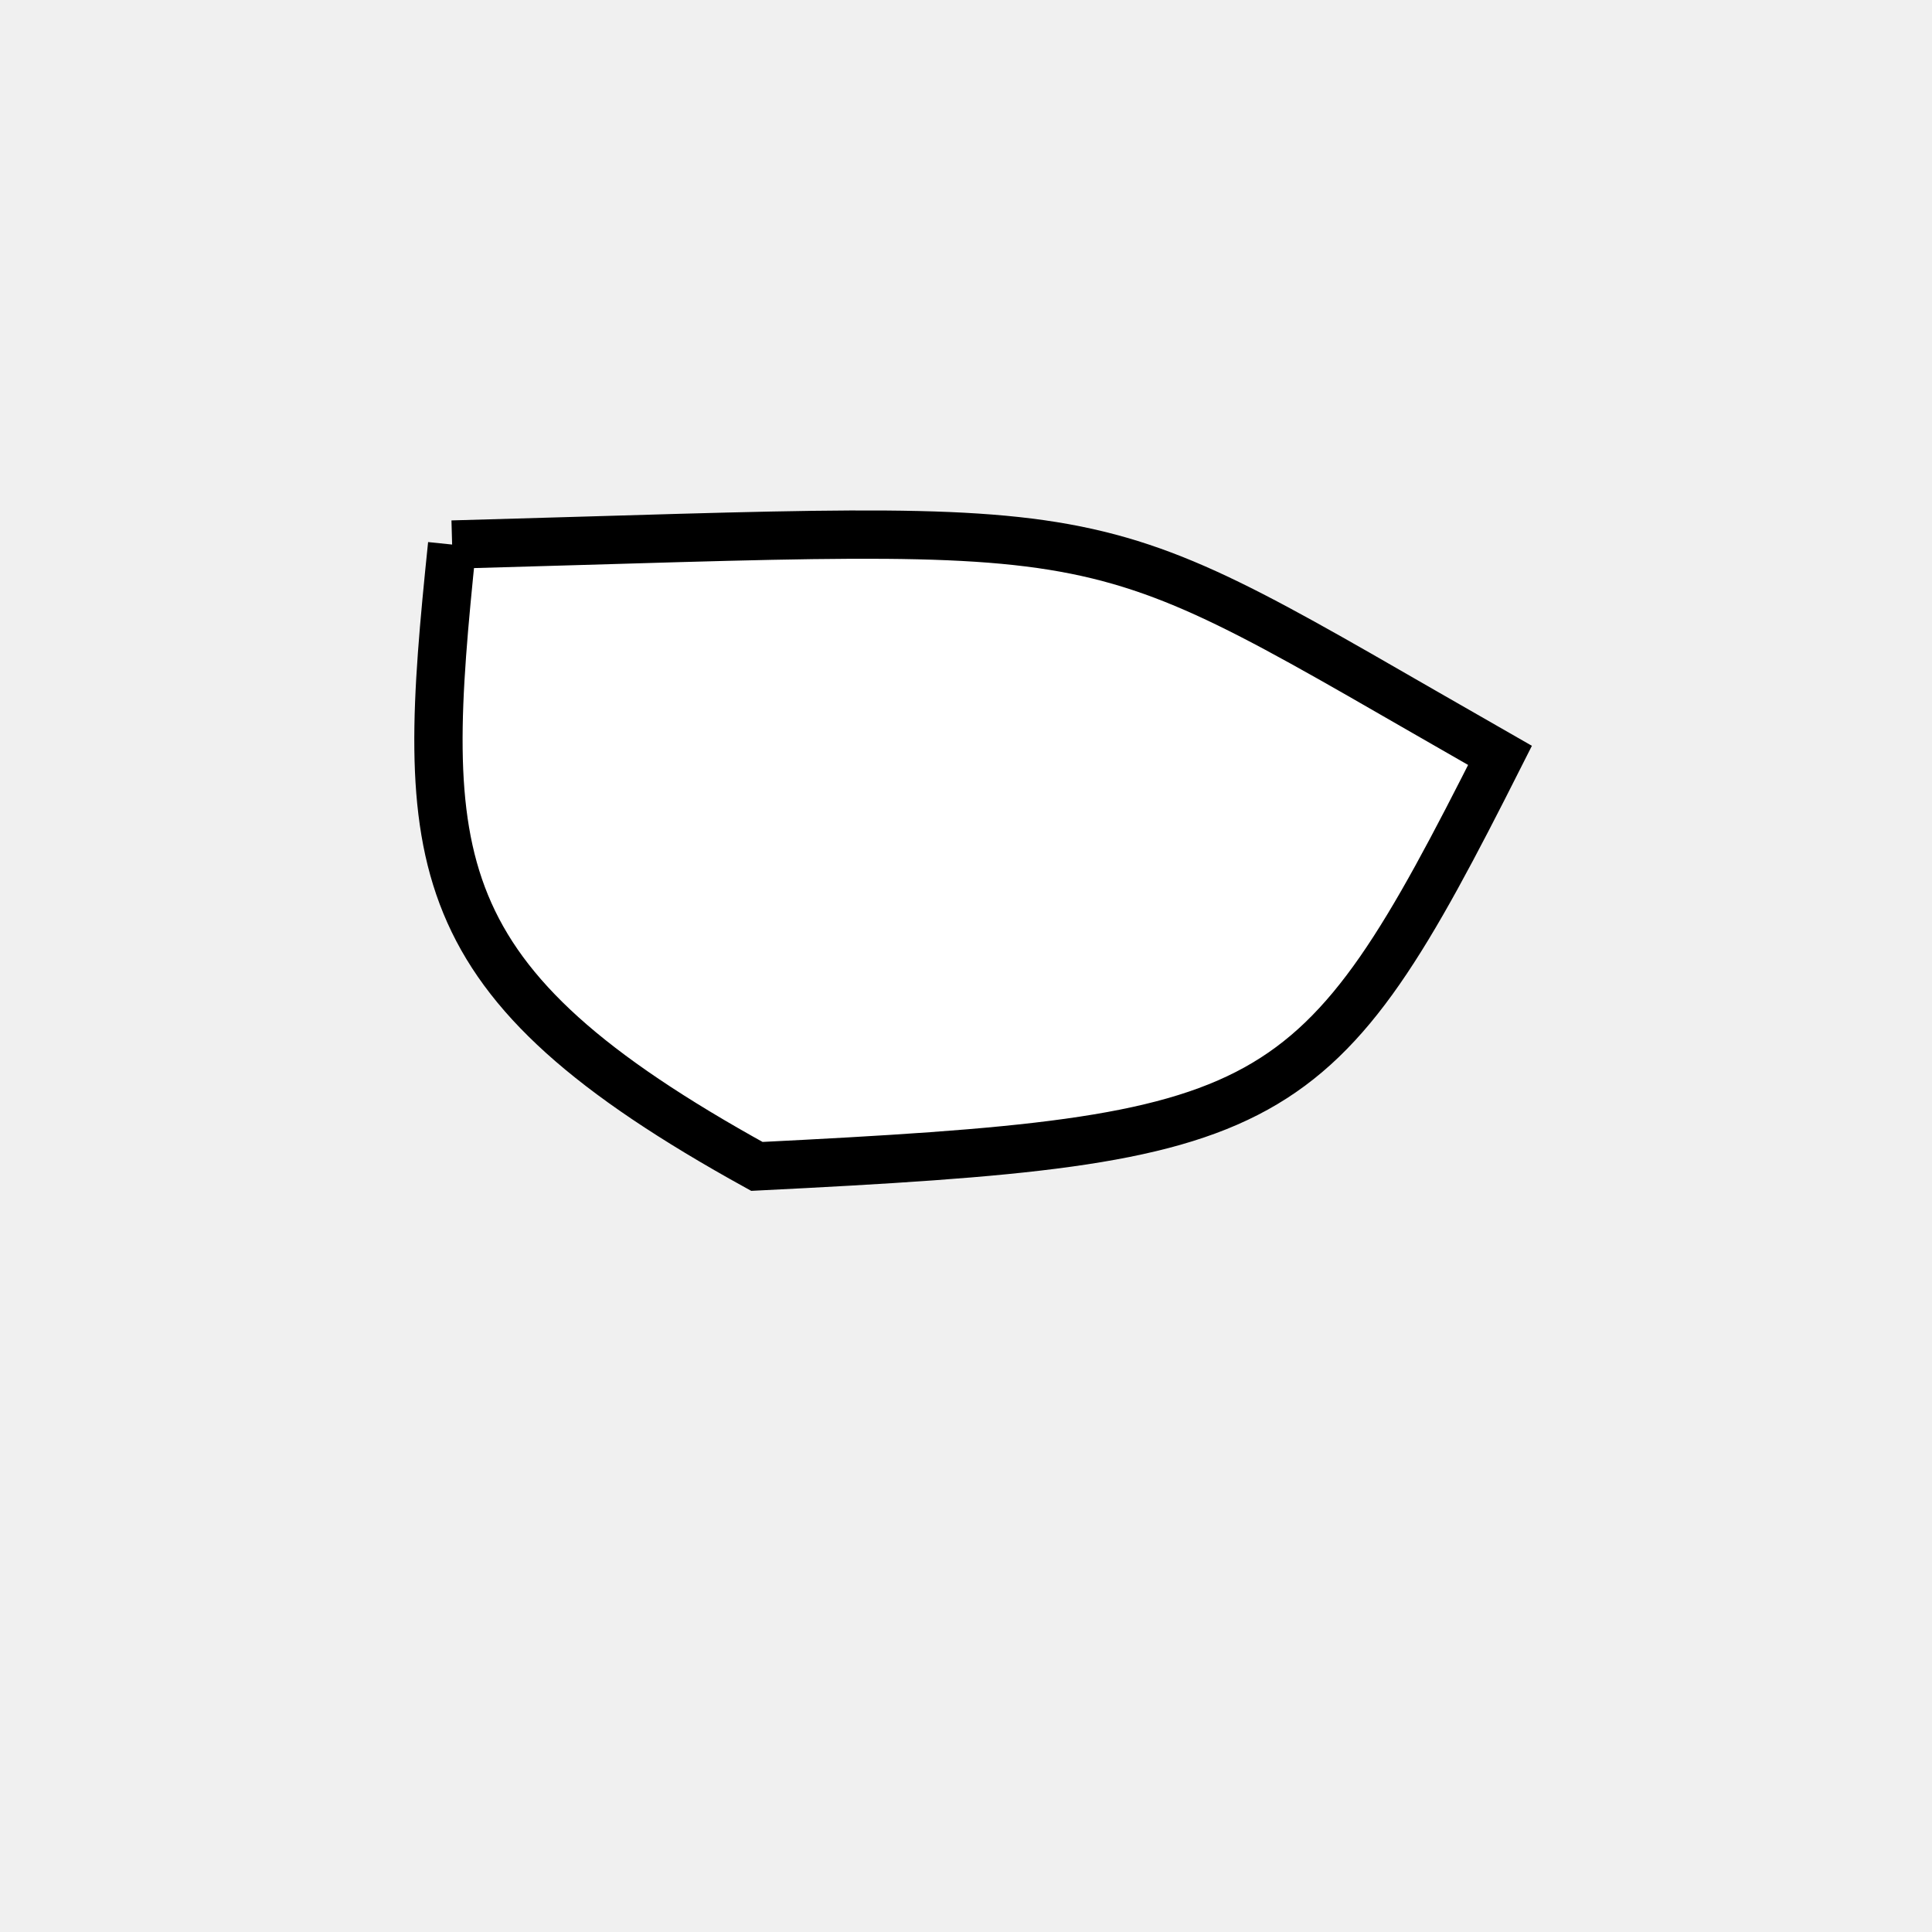
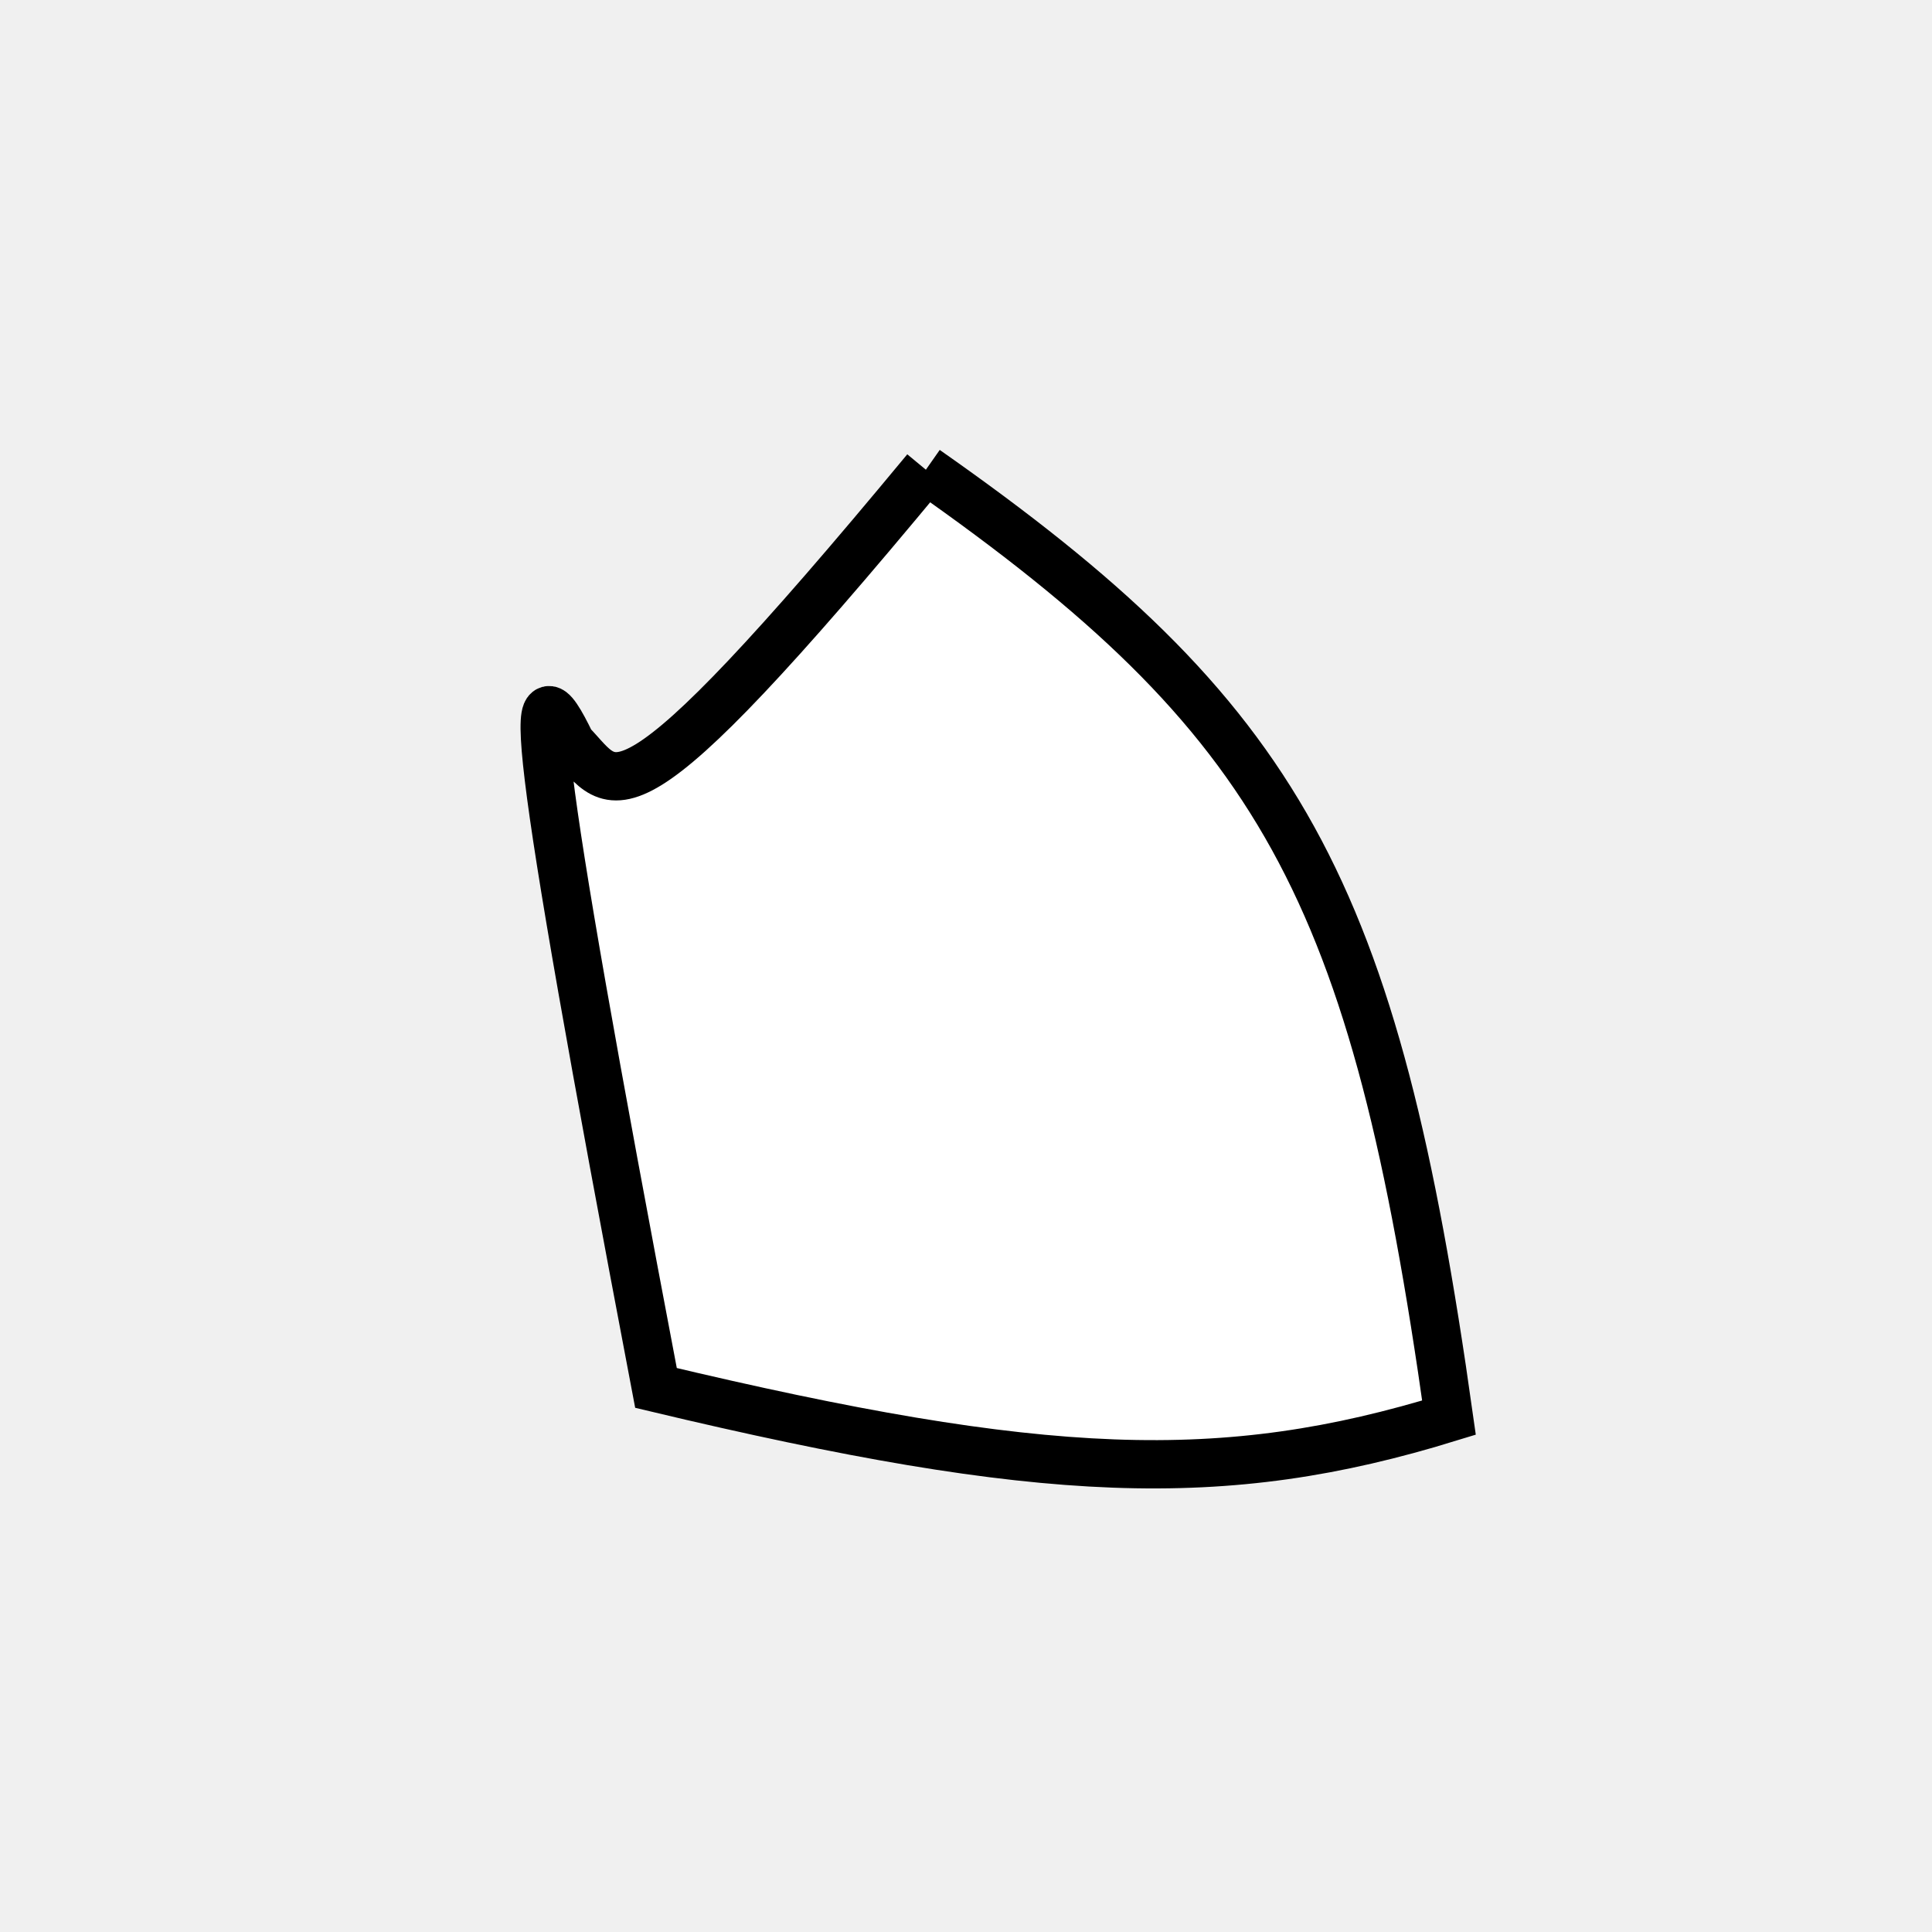
<svg xmlns="http://www.w3.org/2000/svg" width="200px" height="200px" viewBox="0 0 200 200" version="1.1">
-   <path d="M 46.804 56.372C 119.187 54.379 110.465 52.624 155.28 78.2 C 136.142 116.144 132.723 118.035 78.352 120.745 C 43.42 101.46 43.42 89.124 46.804 56.372" fill="white" stroke-dasharray="[0,0]" stroke="black" stroke-width="5" />
+   <path d="M 95.846 48.624C 132.707 74.454 142.273 91.789 150.0 146.753 C 126.641 153.946 108.03 153.249 67.907 143.678 C 54.576 73.602 54.576 67.565 59.118 76.958C 63.799 81.785 63.799 87.322 95.846 48.624" fill="white" stroke-dasharray="[0,0]" stroke="black" stroke-width="5" />
</svg>
